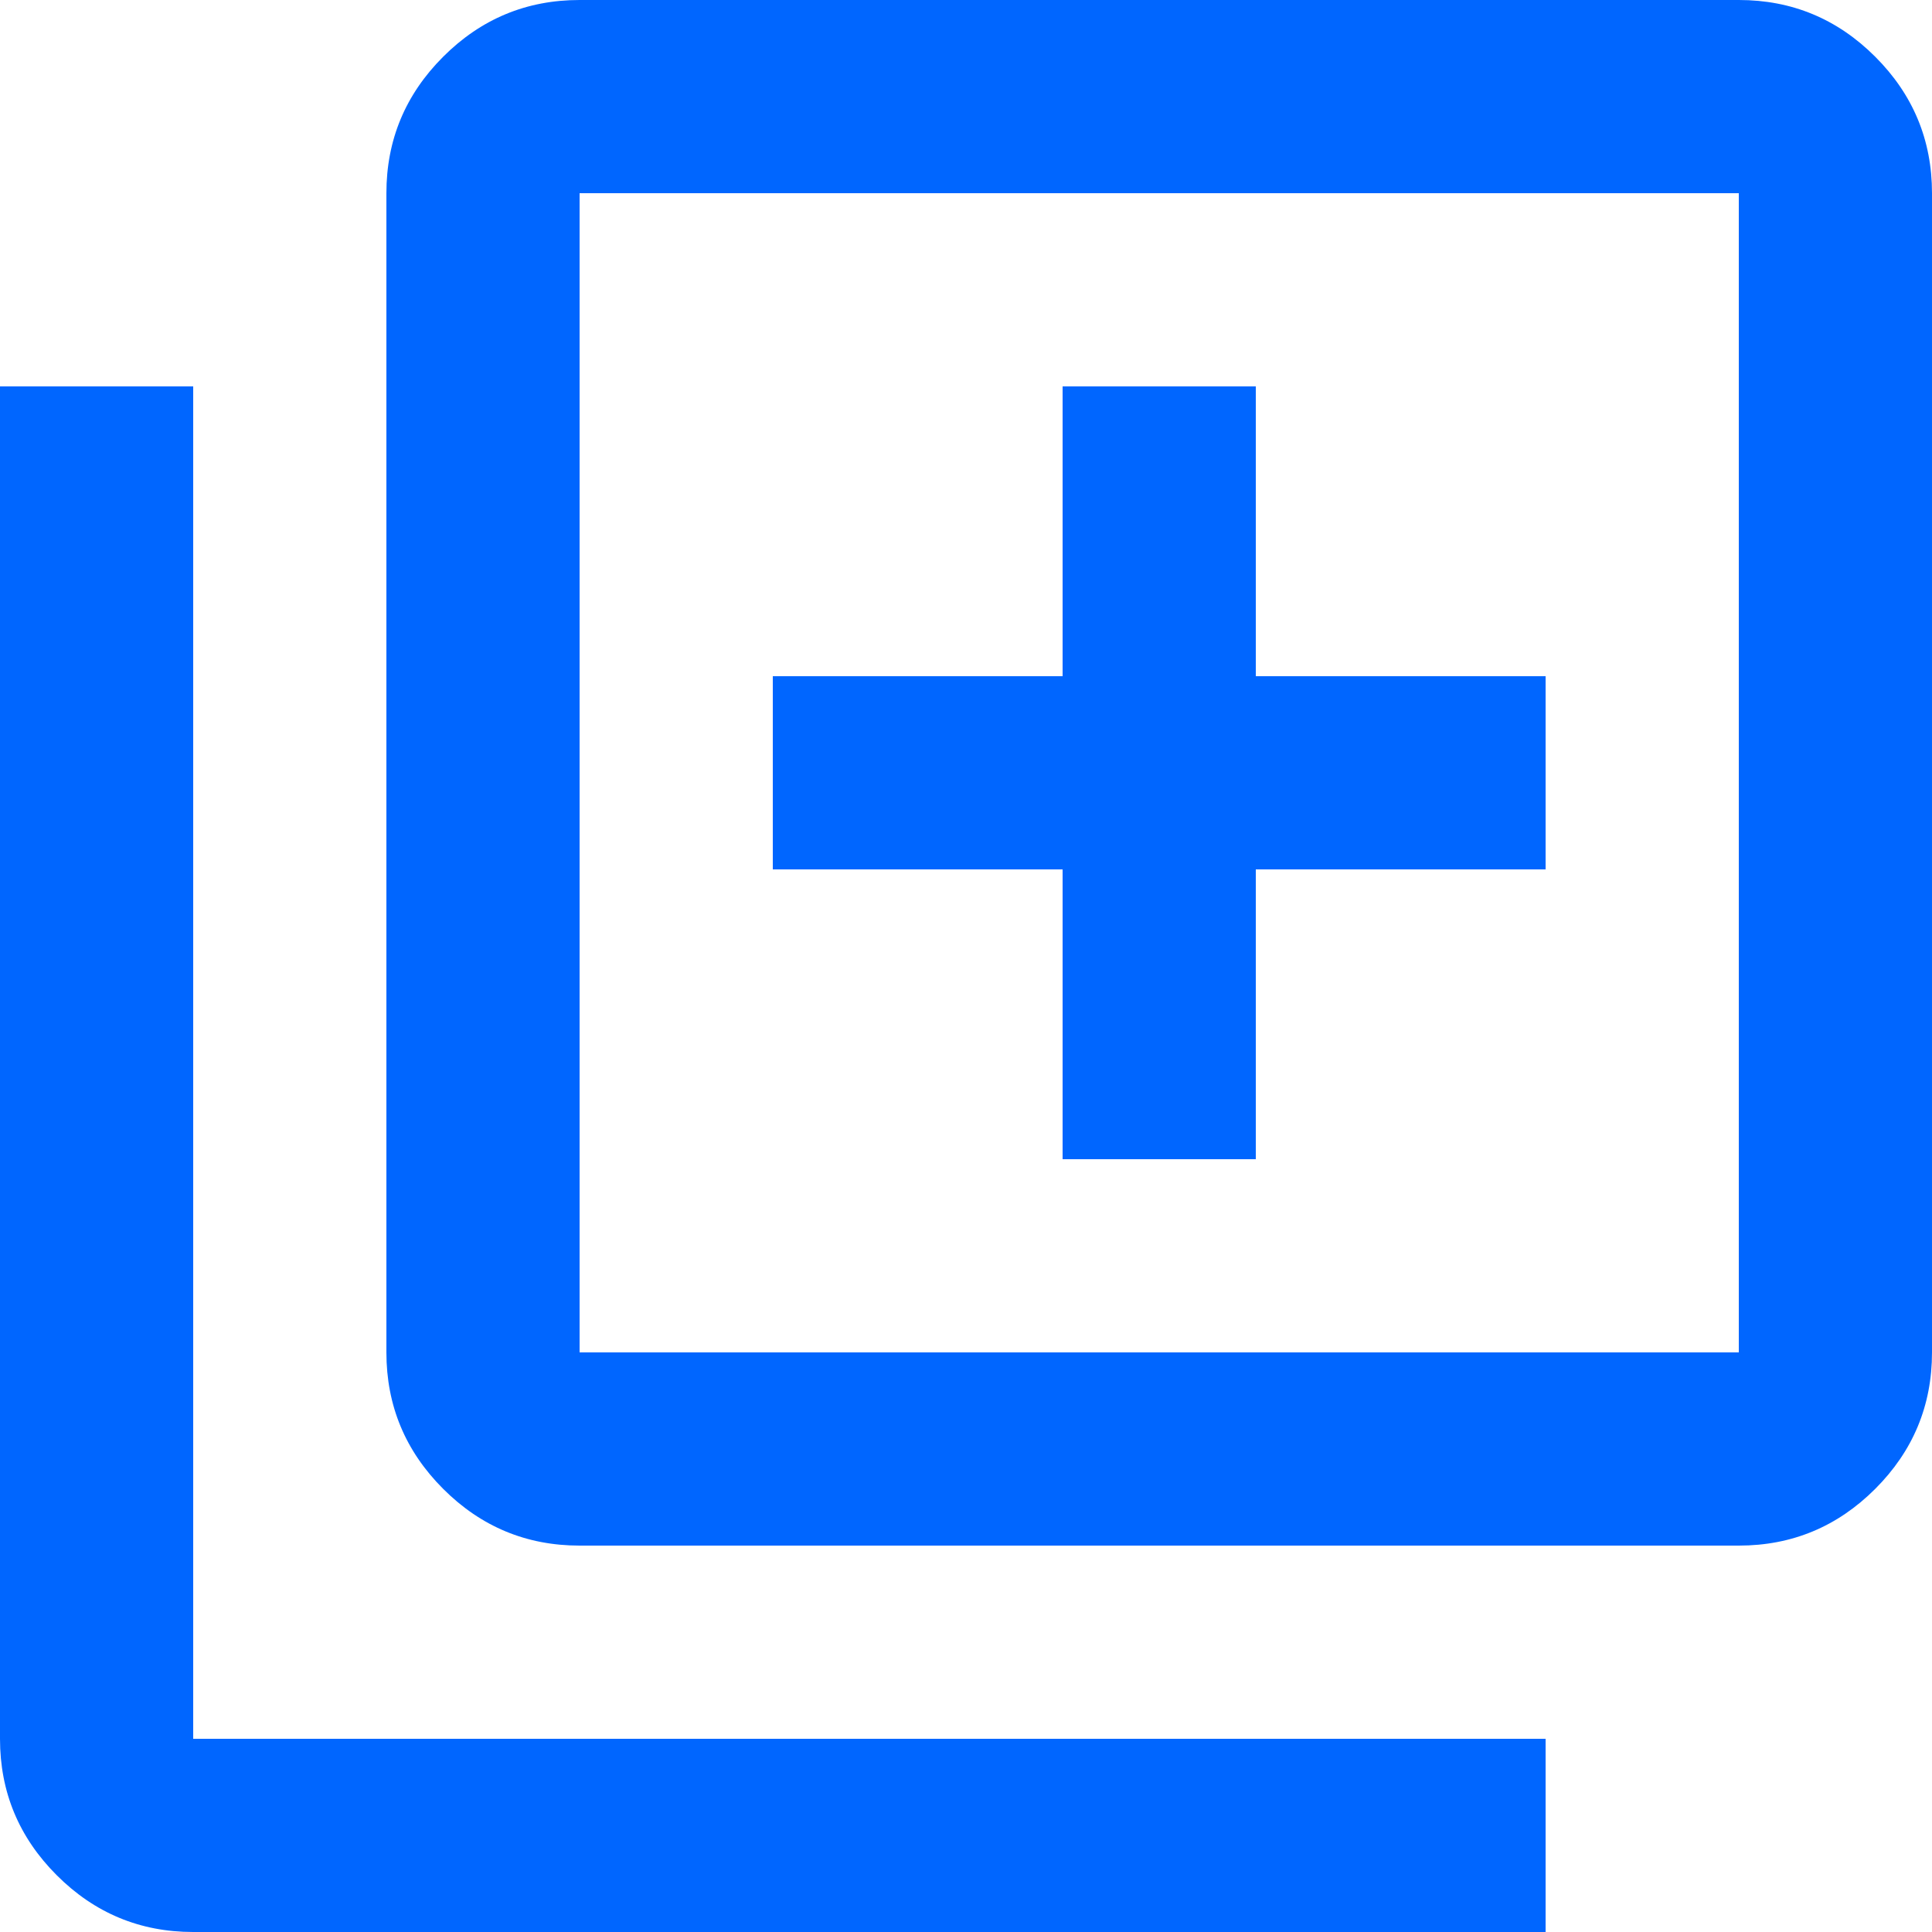
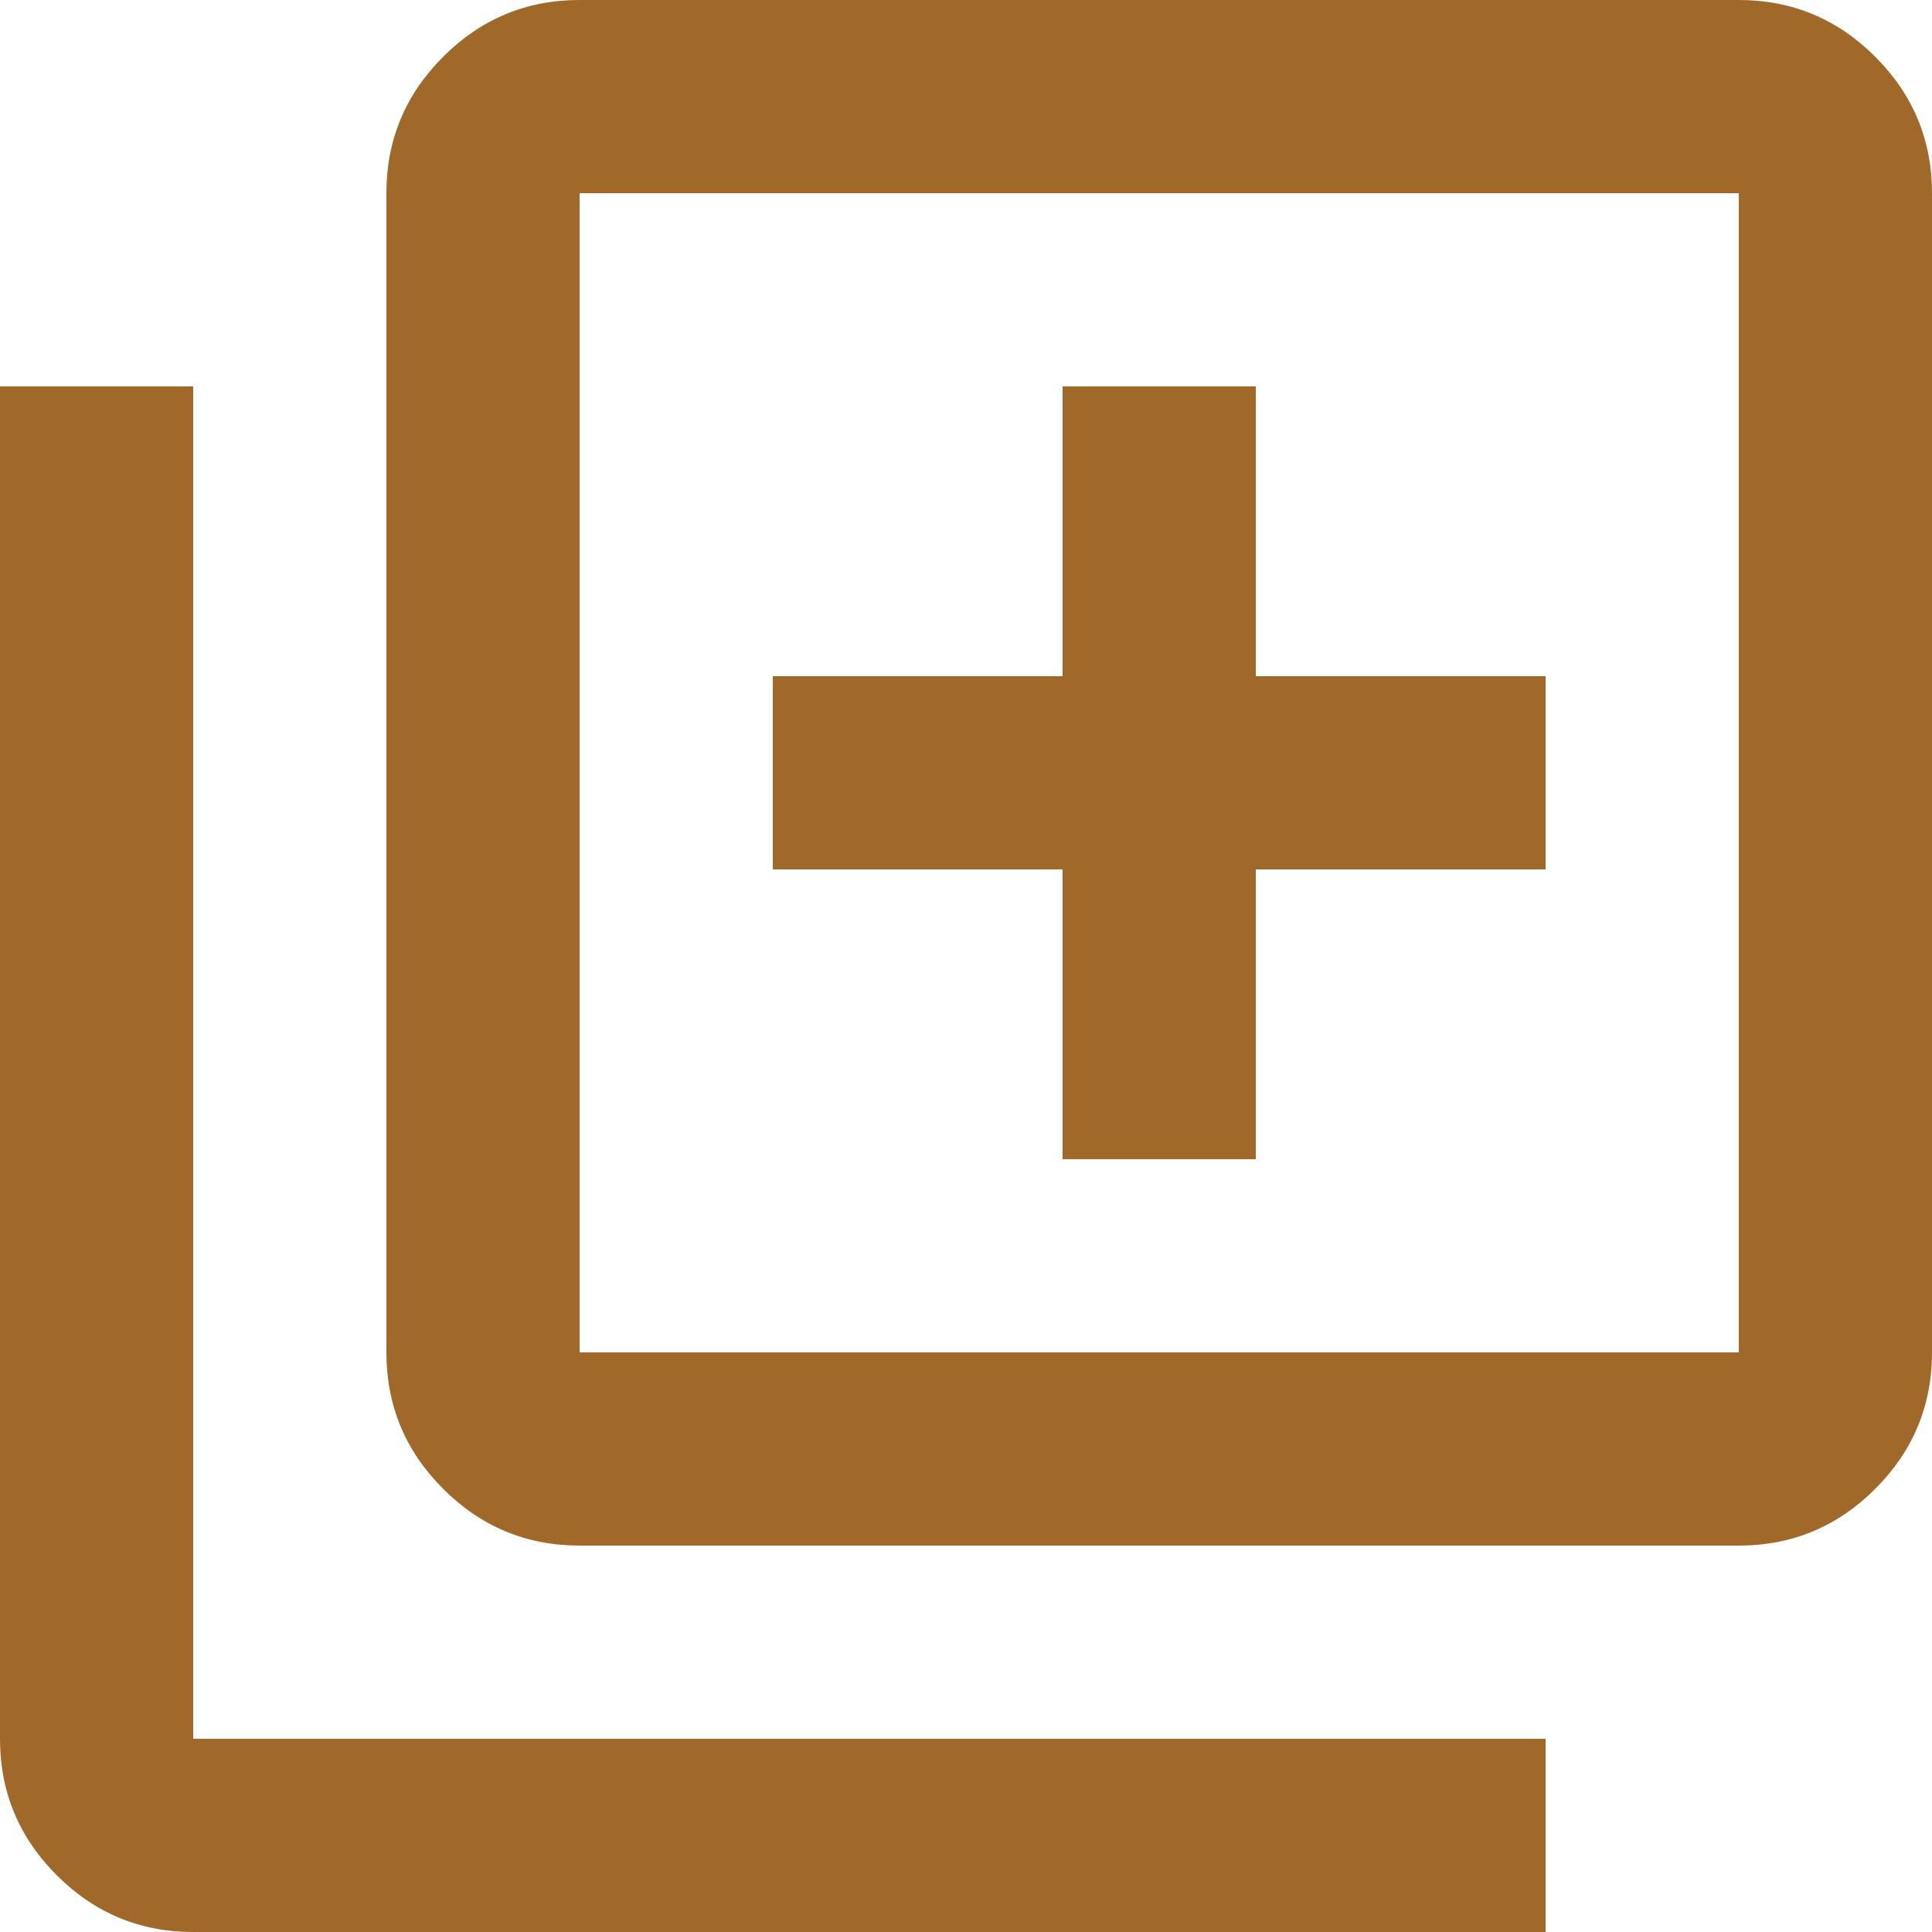
<svg xmlns="http://www.w3.org/2000/svg" width="24" height="24" viewBox="0 0 24 24" fill="none">
-   <path d="M13.2 14.4H15.6V10.8H19.2V8.4H15.6V4.8H13.2V8.4H9.6V10.8H13.2V14.4ZM7.2 19.2C6.54 19.2 5.975 18.965 5.505 18.495C5.035 18.025 4.8 17.46 4.8 16.8V2.4C4.8 1.74 5.035 1.175 5.505 0.705C5.975 0.235 6.54 0 7.2 0H21.6C22.26 0 22.825 0.235 23.295 0.705C23.765 1.175 24 1.74 24 2.4V16.8C24 17.46 23.765 18.025 23.295 18.495C22.825 18.965 22.26 19.2 21.6 19.2H7.2ZM7.2 16.8H21.6V2.4H7.2V16.8ZM2.4 24C1.74 24 1.175 23.765 0.705 23.295C0.235 22.825 0 22.26 0 21.6V4.8H2.4V21.6H19.2V24H2.4Z" fill="#0066FF" />
+   <path d="M13.2 14.4H15.6V10.8H19.2V8.4H15.6V4.8H13.2V8.4H9.6V10.8H13.2V14.4ZM7.2 19.2C6.54 19.2 5.975 18.965 5.505 18.495C5.035 18.025 4.8 17.46 4.8 16.8V2.4C4.8 1.74 5.035 1.175 5.505 0.705C5.975 0.235 6.54 0 7.2 0H21.6C22.26 0 22.825 0.235 23.295 0.705C23.765 1.175 24 1.74 24 2.4V16.8C24 17.46 23.765 18.025 23.295 18.495C22.825 18.965 22.26 19.2 21.6 19.2H7.2ZM7.2 16.8H21.6V2.4H7.2V16.8ZM2.4 24C1.74 24 1.175 23.765 0.705 23.295C0.235 22.825 0 22.26 0 21.6V4.8H2.4V21.6H19.2V24H2.4Z" fill="#A06829" />
</svg>
